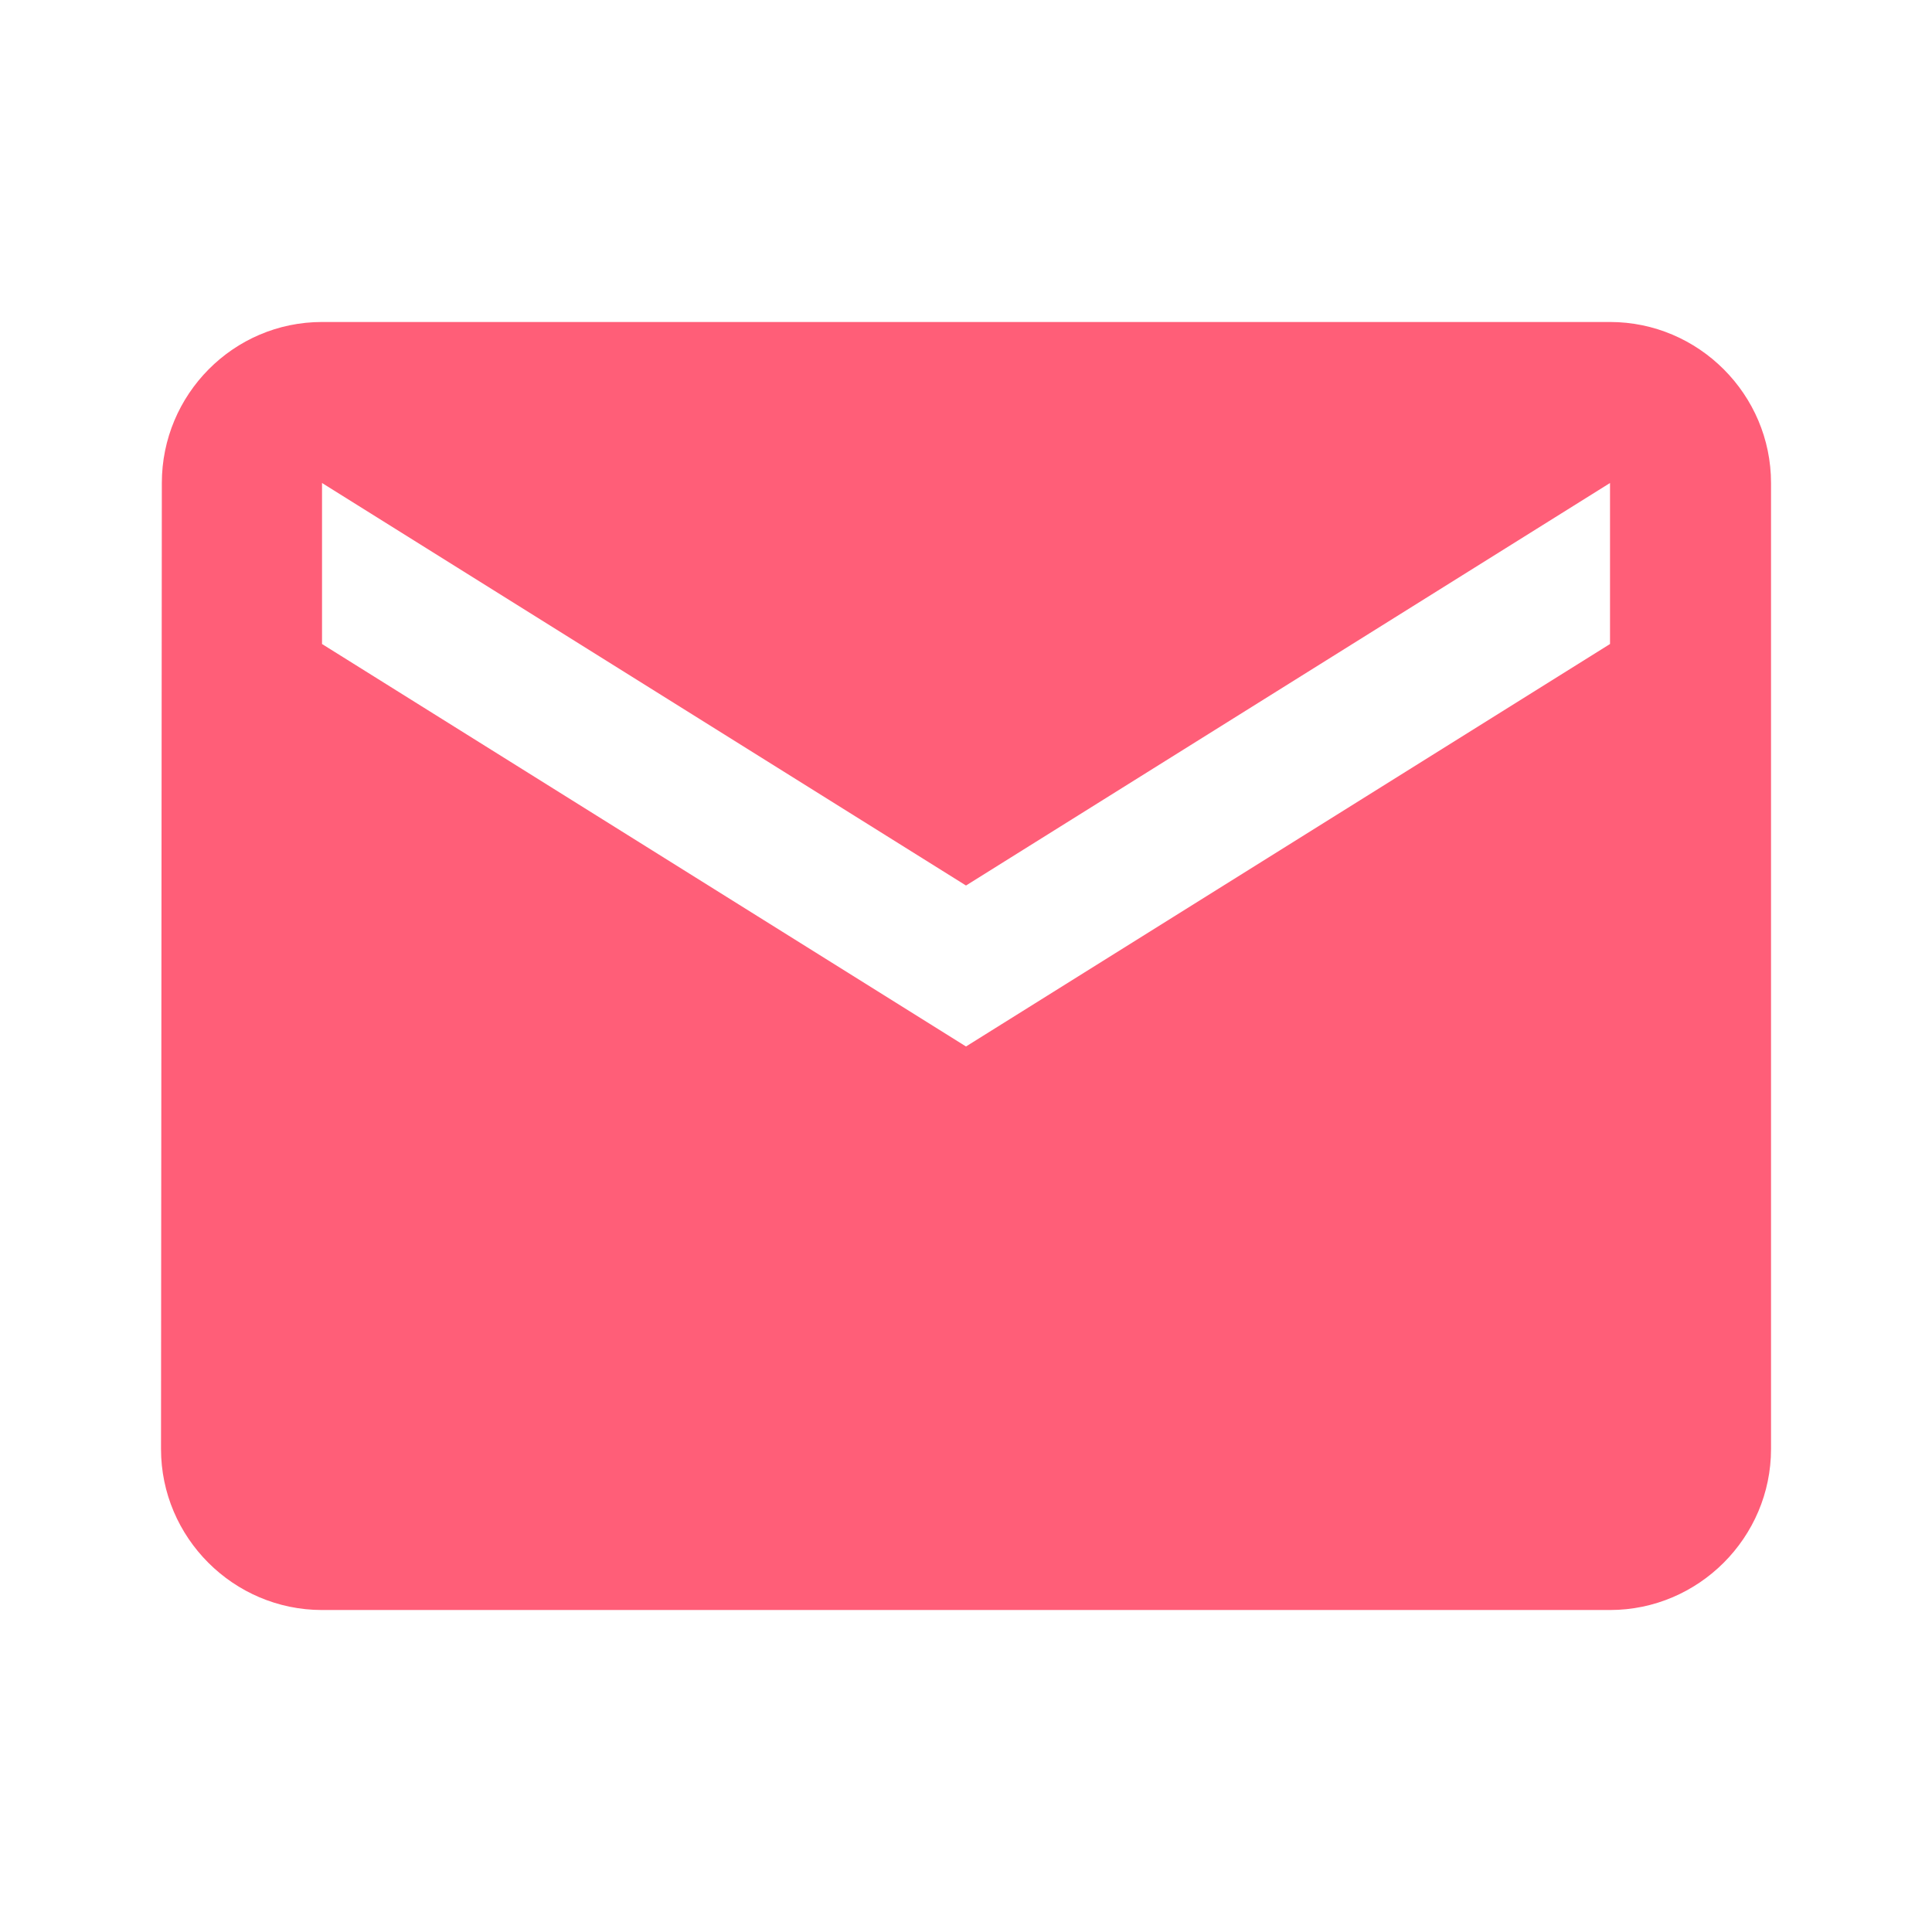
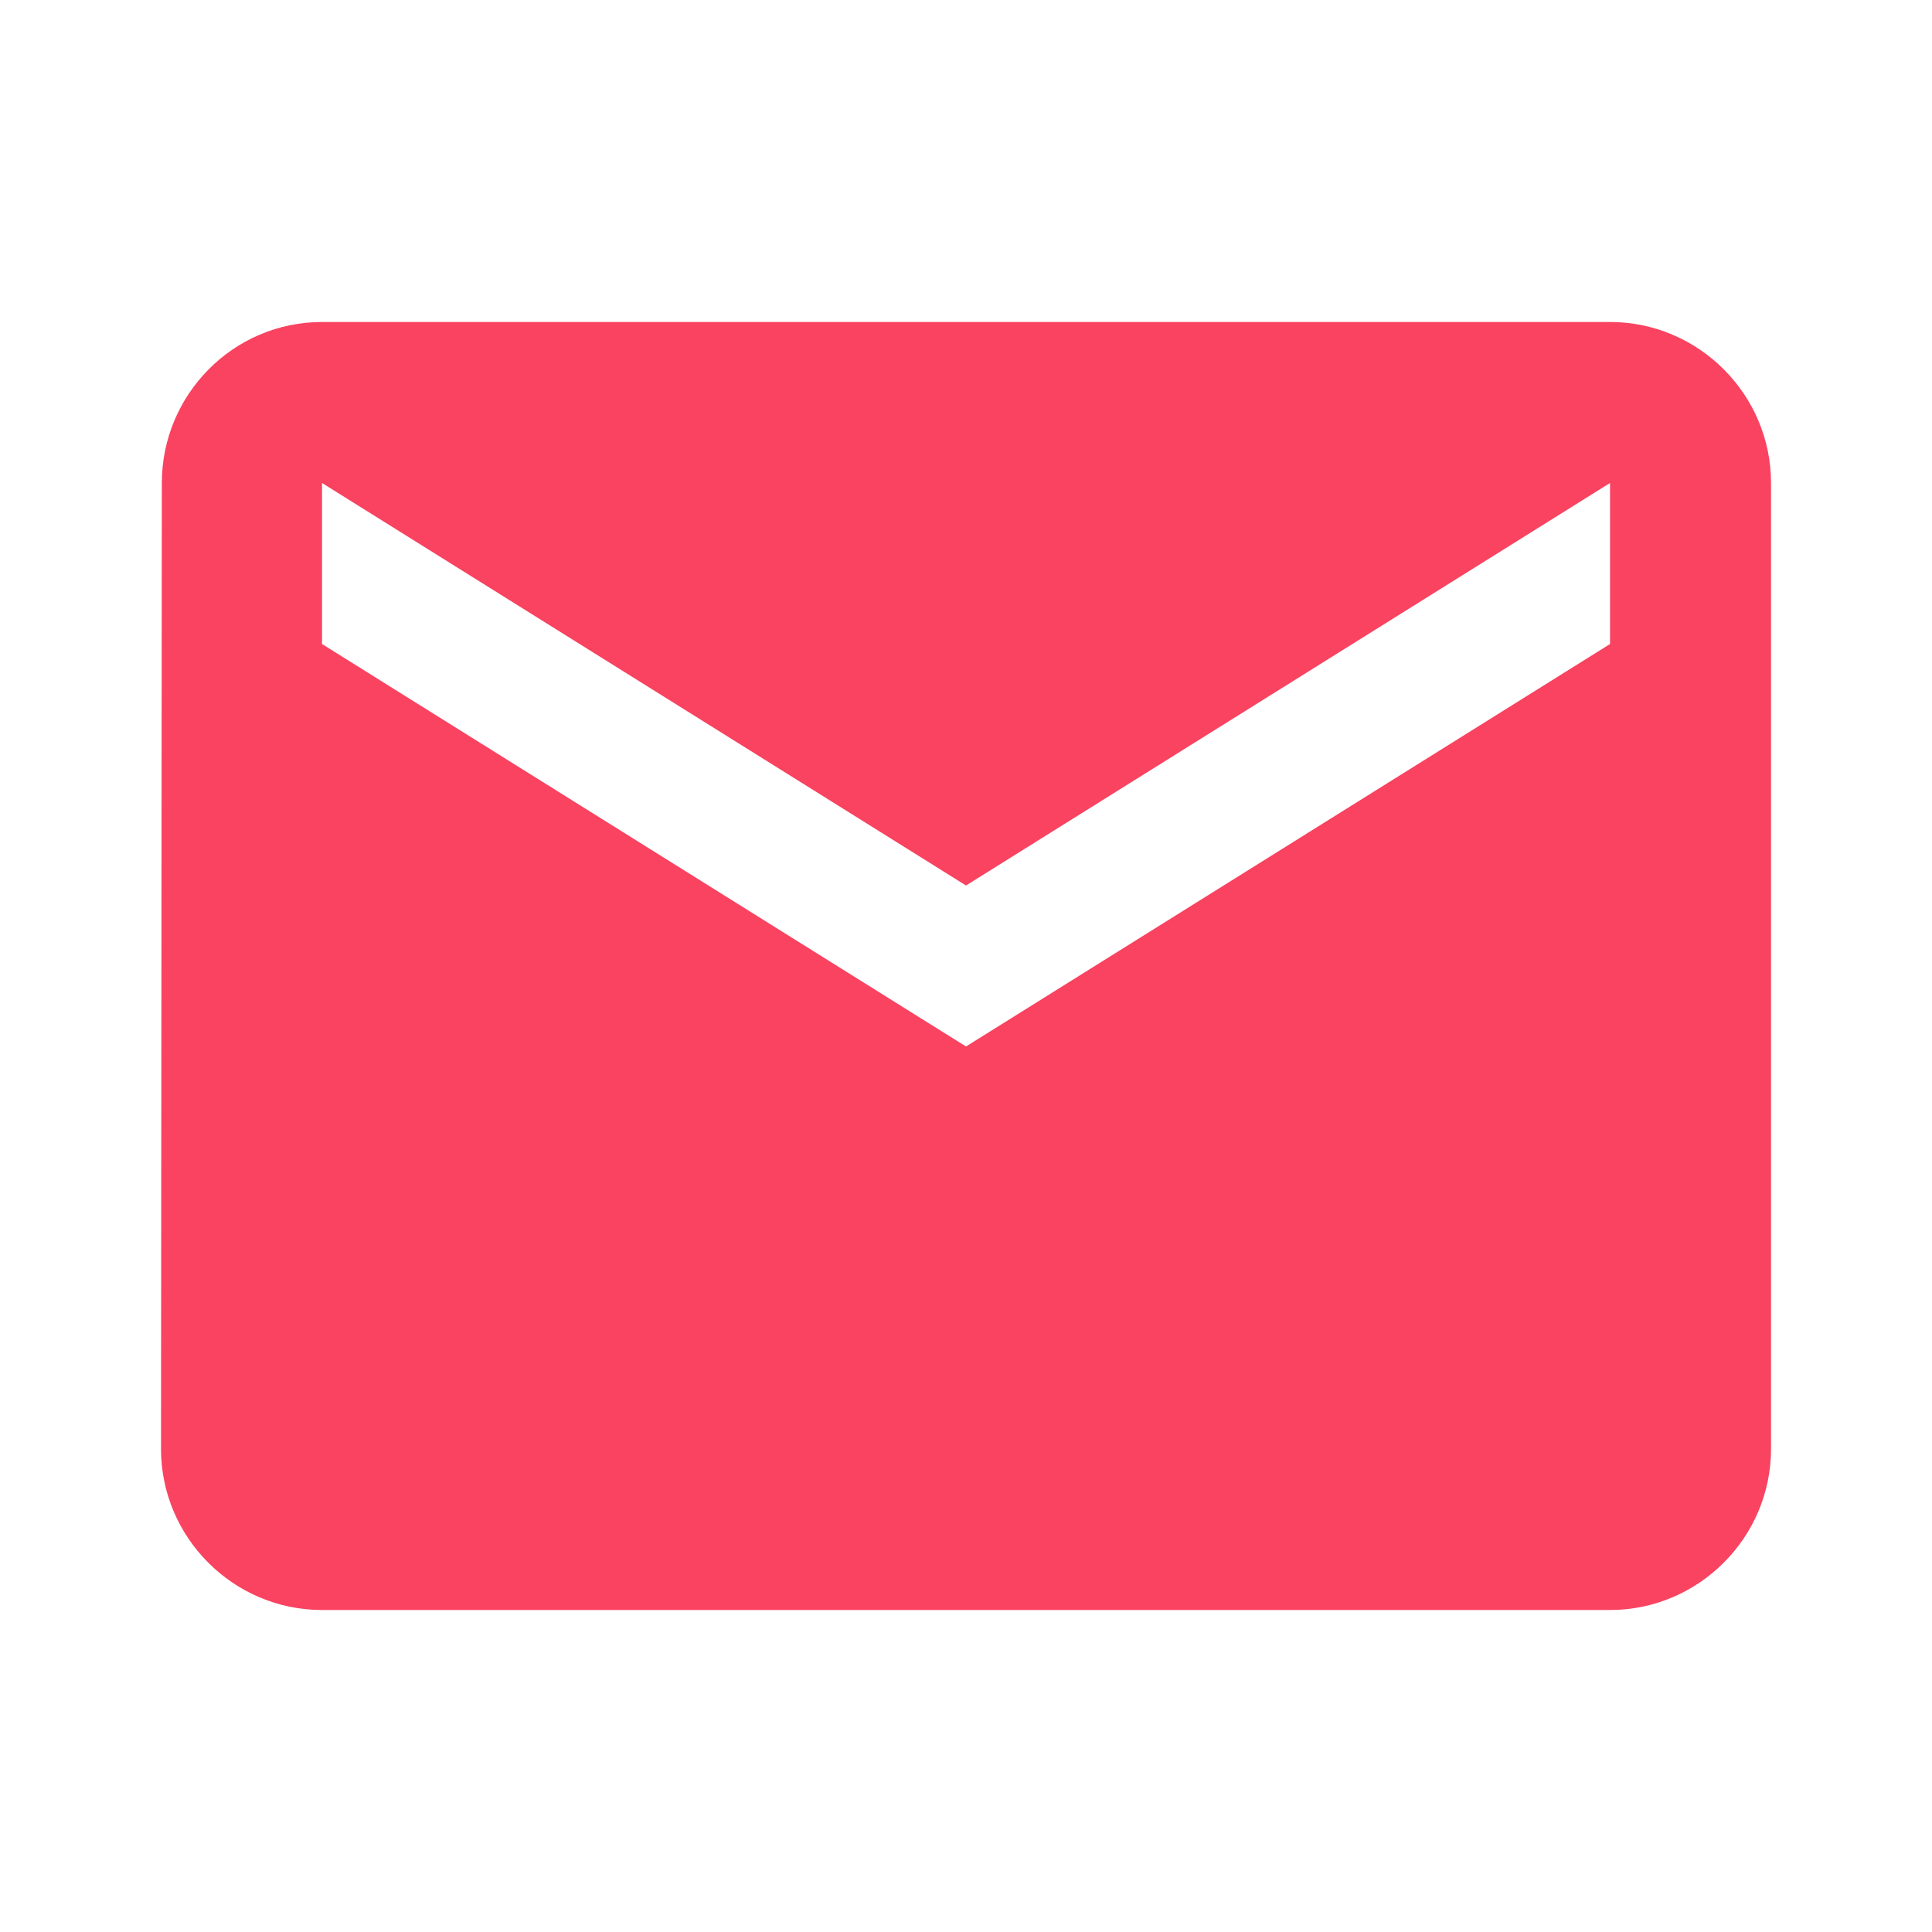
<svg xmlns="http://www.w3.org/2000/svg" width="47" height="47" viewBox="0 0 47 47" fill="none">
-   <path d="M39.167 7.833H7.834C5.679 7.833 3.937 9.596 3.937 11.75L3.917 35.25C3.917 37.404 5.679 39.167 7.834 39.167H39.167C41.321 39.167 43.084 37.404 43.084 35.25V11.75C43.084 9.596 41.321 7.833 39.167 7.833ZM39.167 15.667L23.5 25.458L7.834 15.667V11.75L23.5 21.542L39.167 11.75V15.667Z" fill="#FF5E78" />
+   <path d="M39.167 7.833H7.834C5.679 7.833 3.937 9.596 3.937 11.75L3.917 35.25C3.917 37.404 5.679 39.167 7.834 39.167H39.167C41.321 39.167 43.084 37.404 43.084 35.25V11.75C43.084 9.596 41.321 7.833 39.167 7.833ZM39.167 15.667L23.5 25.458L7.834 15.667V11.75L23.5 21.542L39.167 11.75V15.667Z" fill="#F94361" />
</svg>
